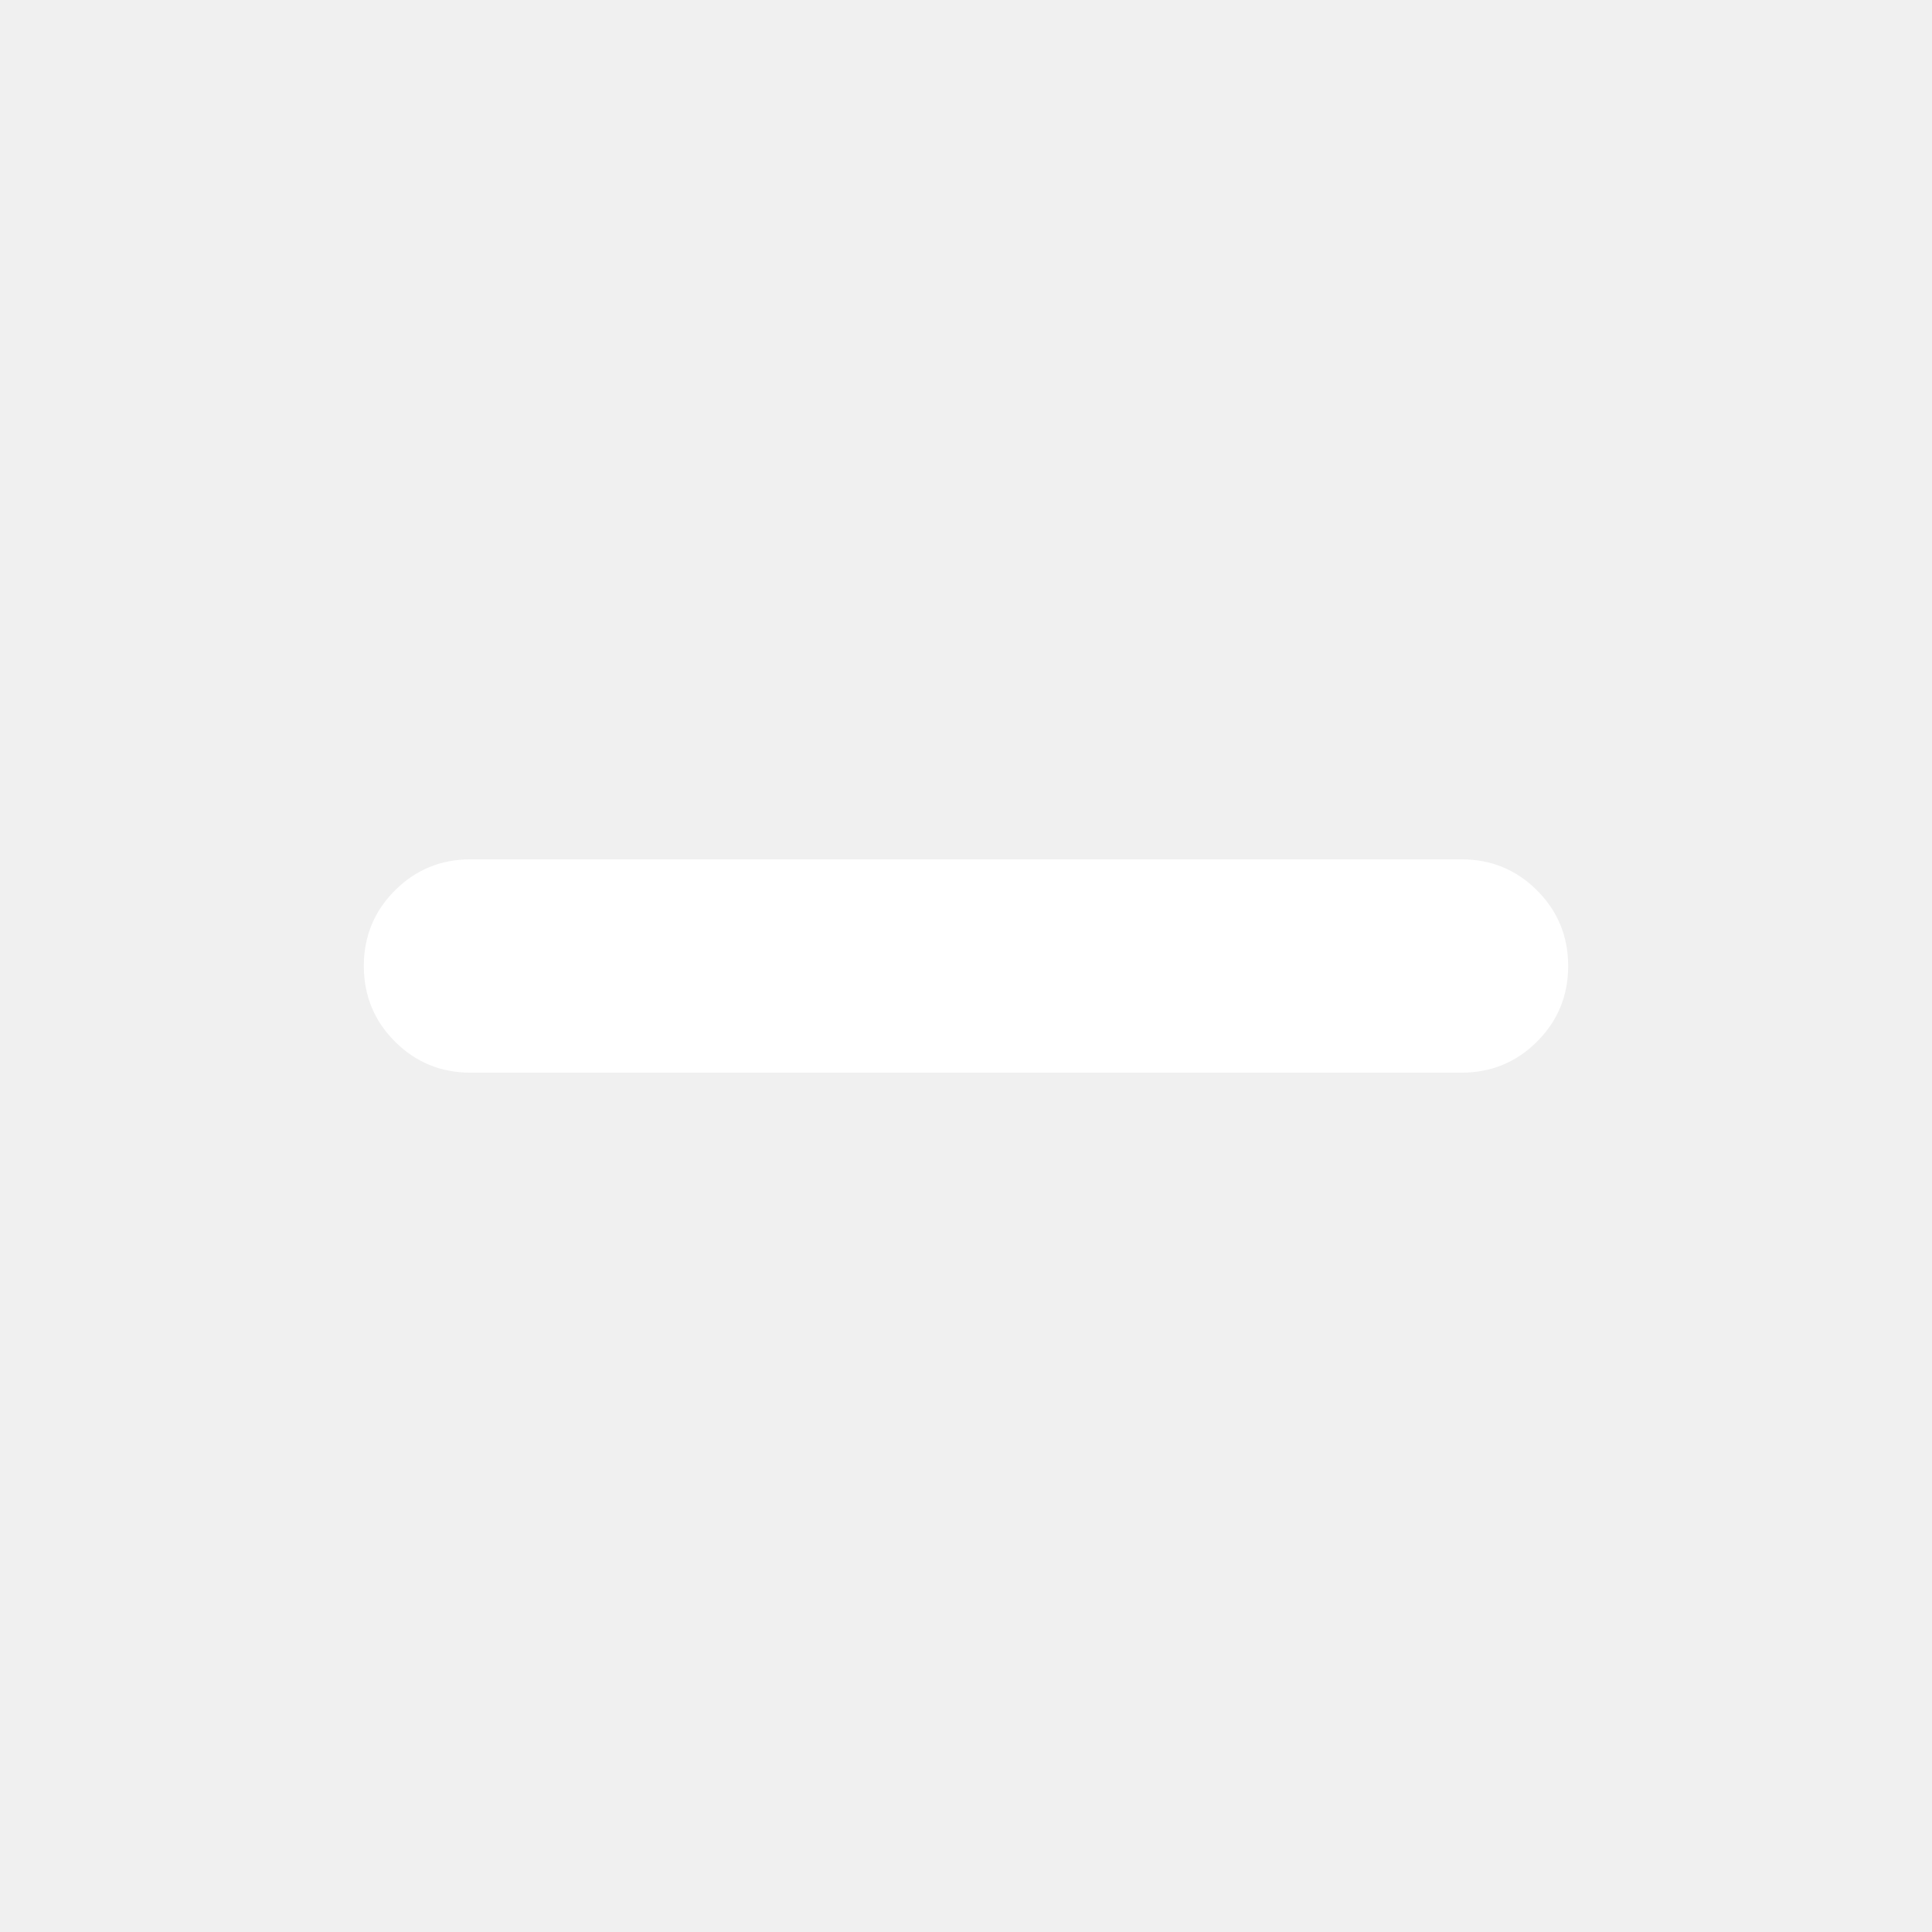
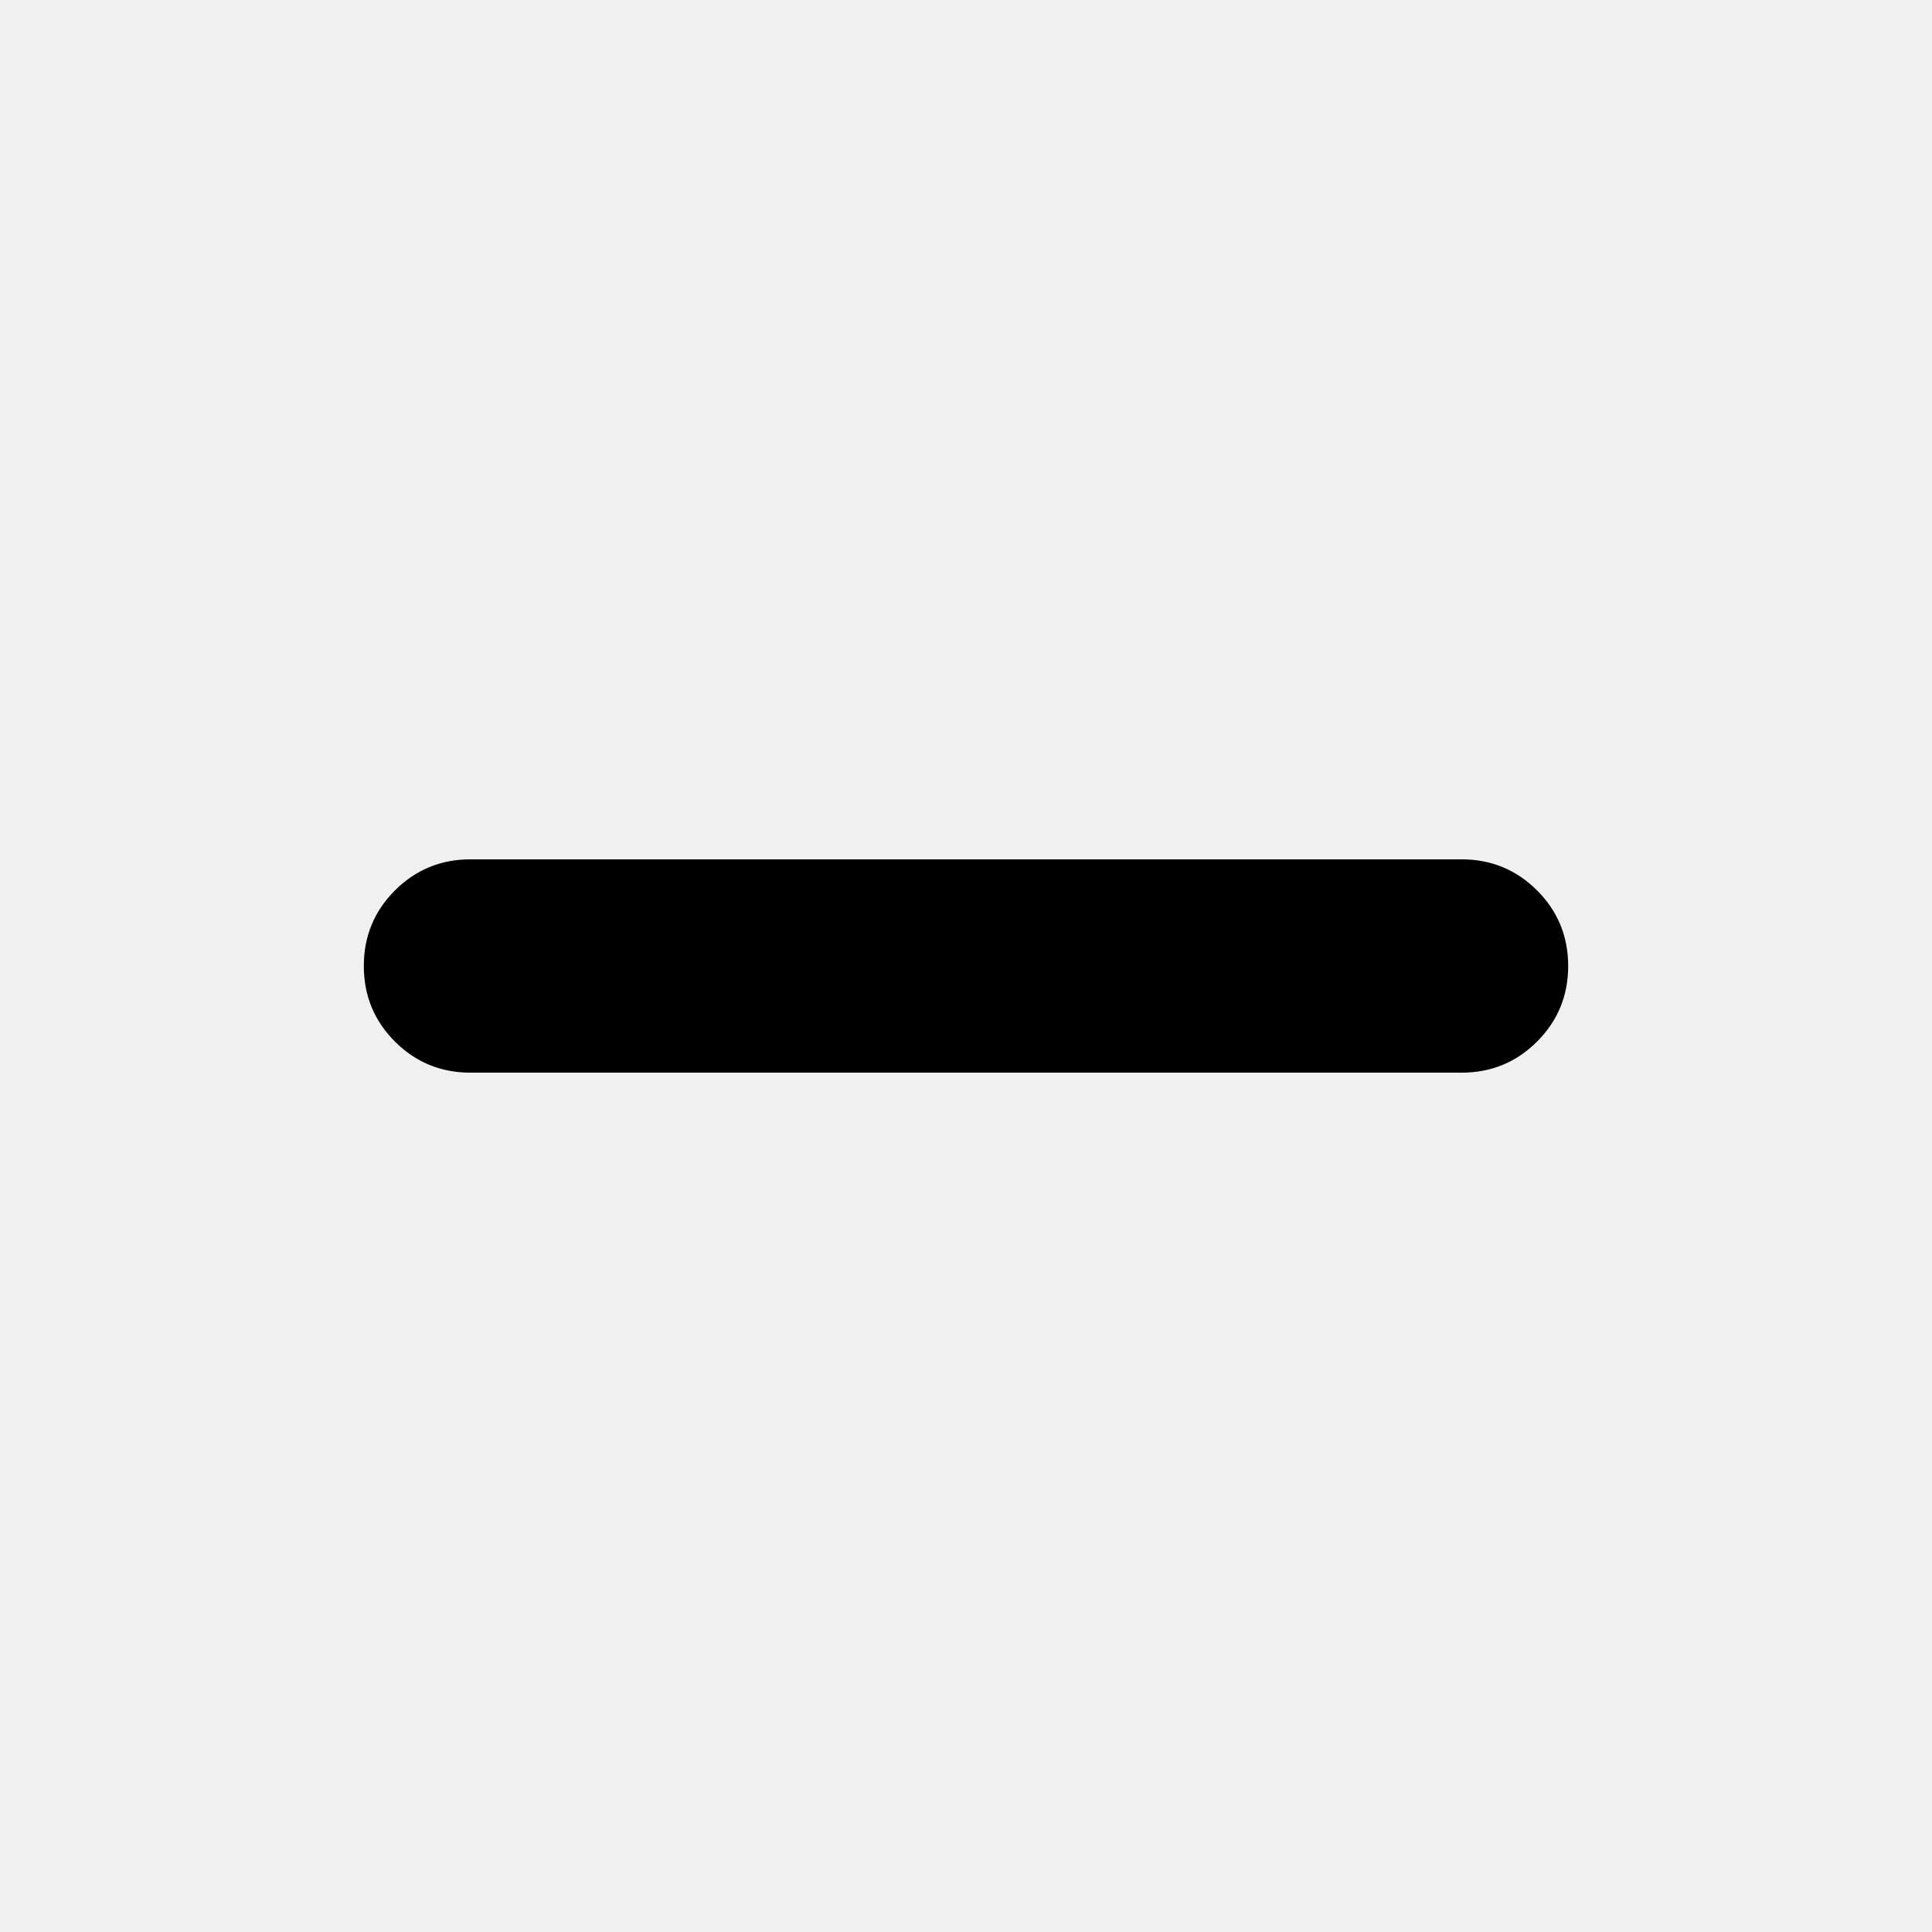
- <svg xmlns="http://www.w3.org/2000/svg" height="24" viewBox="0 -960 960 960" width="24" fill="#fff">
+ <svg xmlns="http://www.w3.org/2000/svg" height="24" viewBox="0 -960 960 960" width="24" fill="#000">
  <path d="M233.782-426.999q-22.087 0-37.544-15.457-15.456-15.457-15.456-37.544 0-22.087 15.456-37.544 15.457-15.457 37.544-15.457h492.436q22.087 0 37.544 15.457 15.456 15.457 15.456 37.544 0 22.087-15.456 37.544-15.457 15.457-37.544 15.457H233.782Z" />
</svg>
